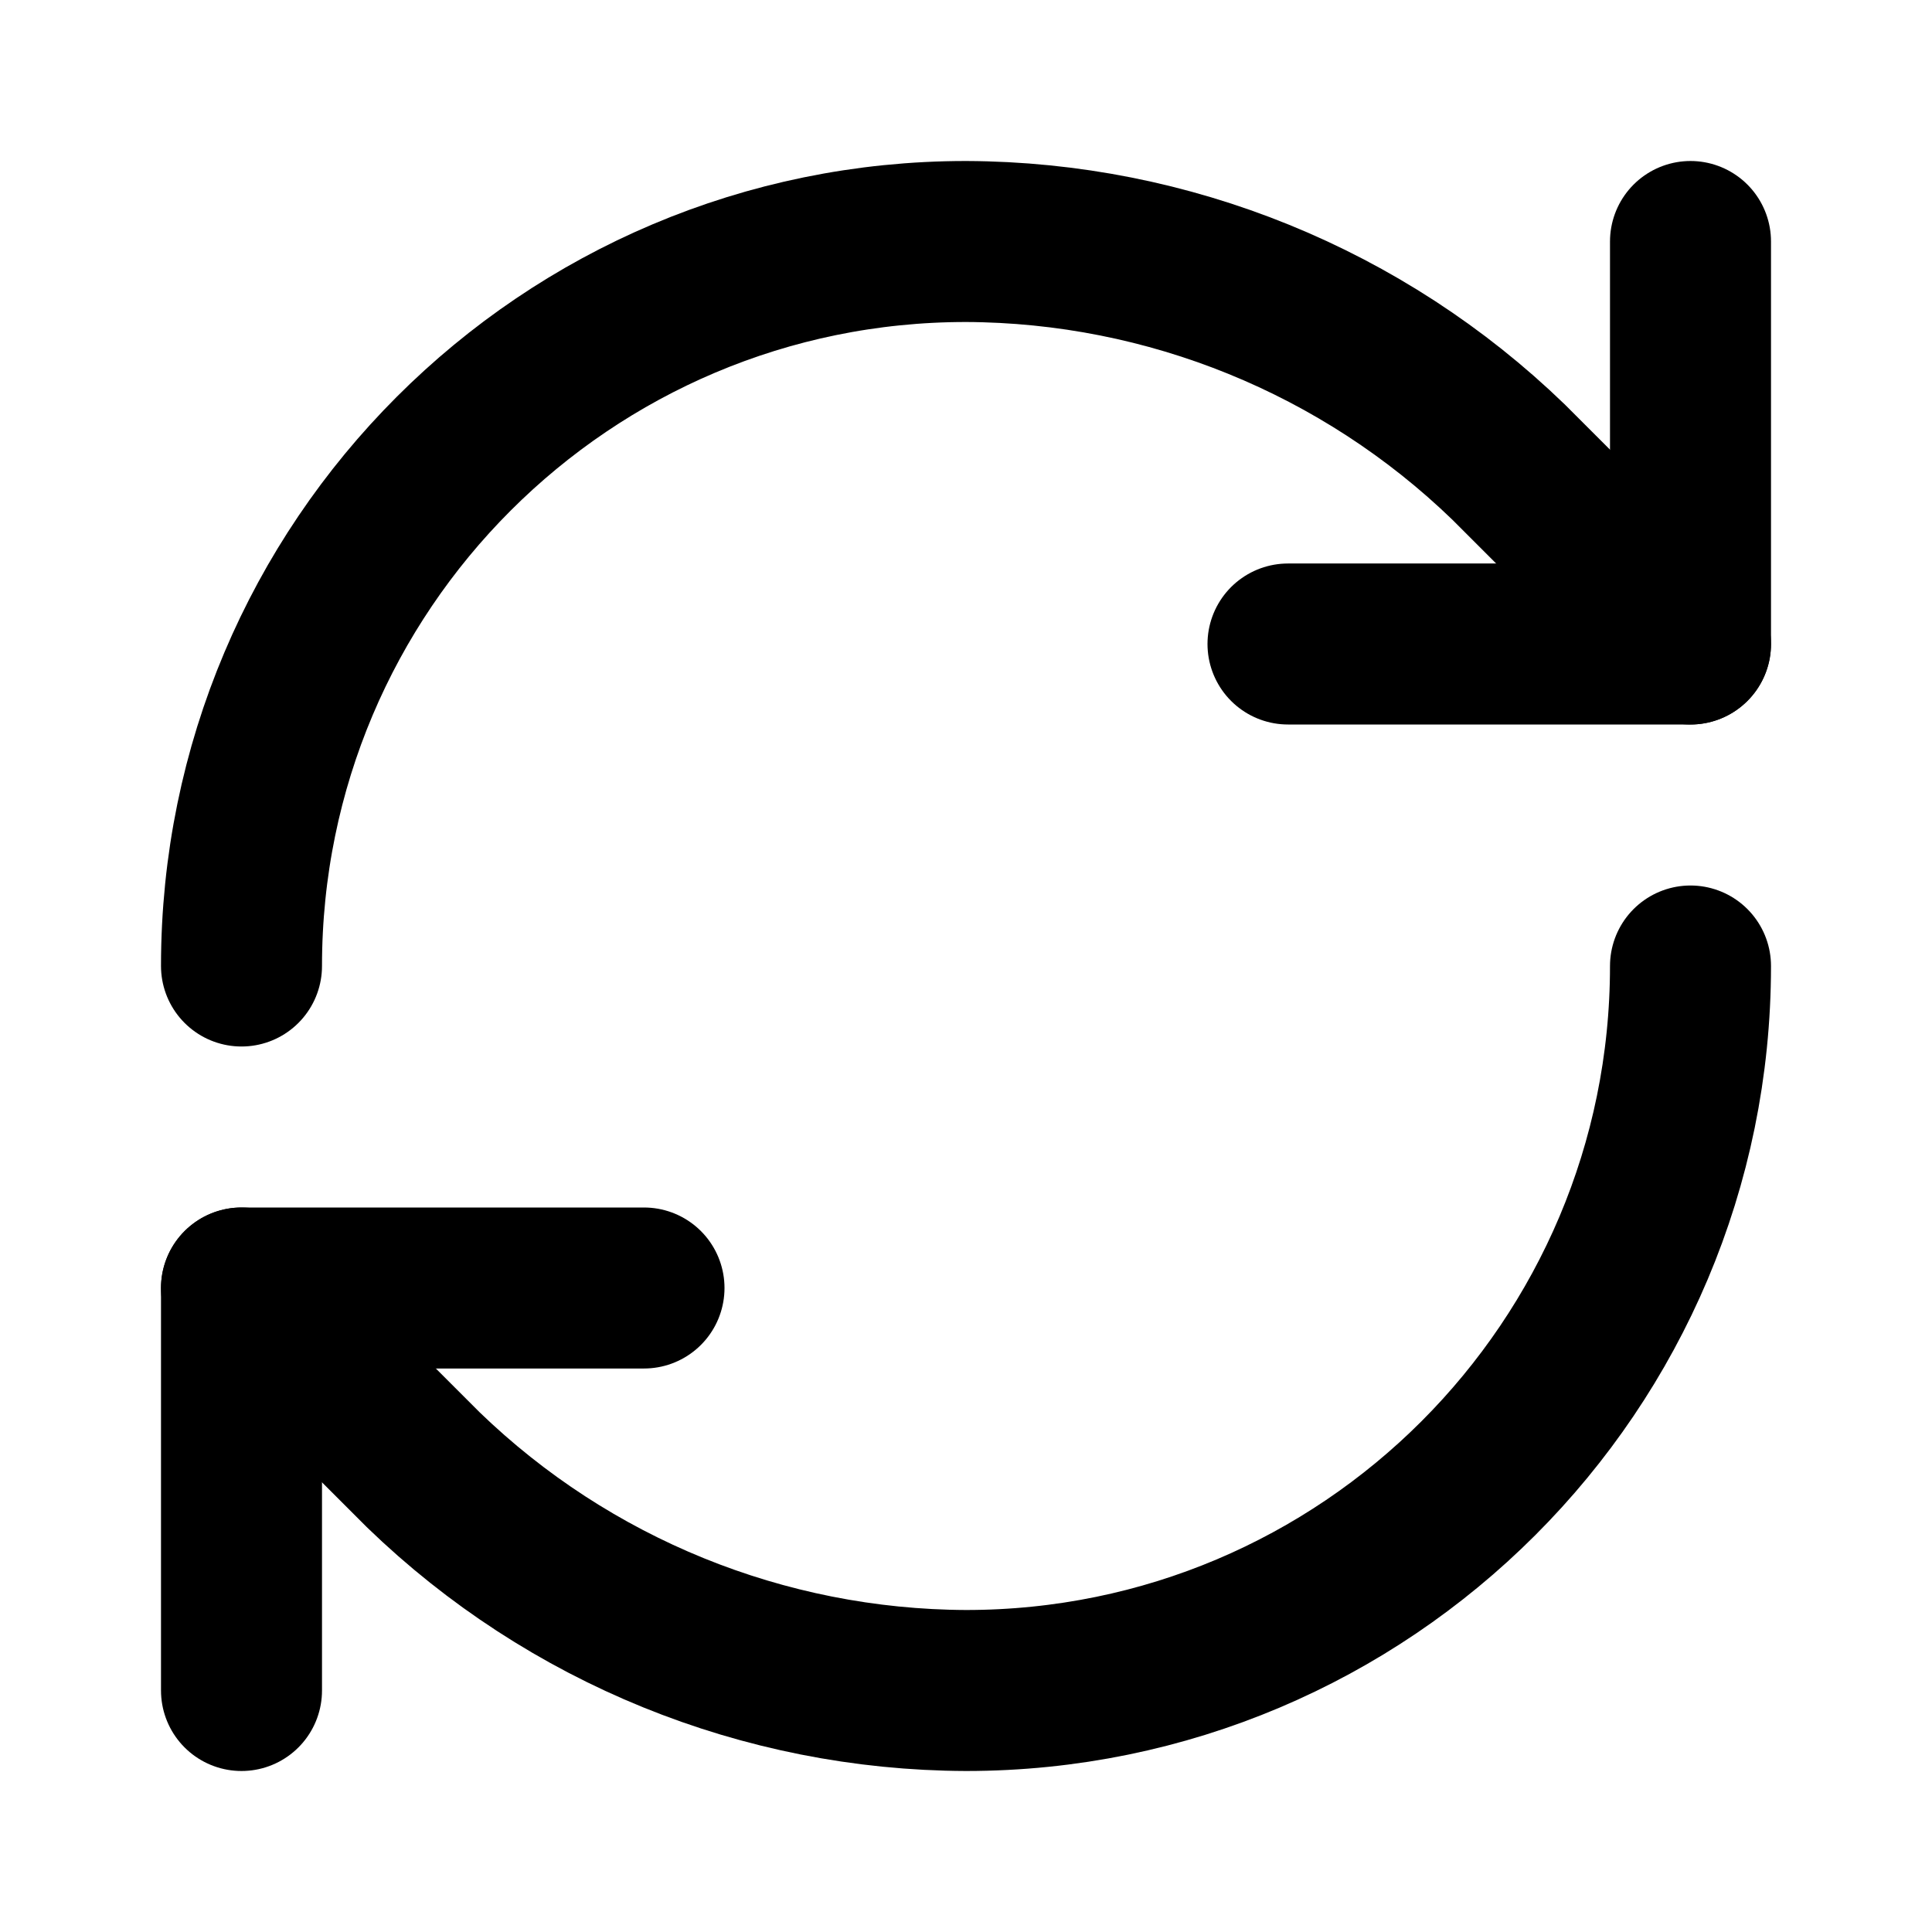
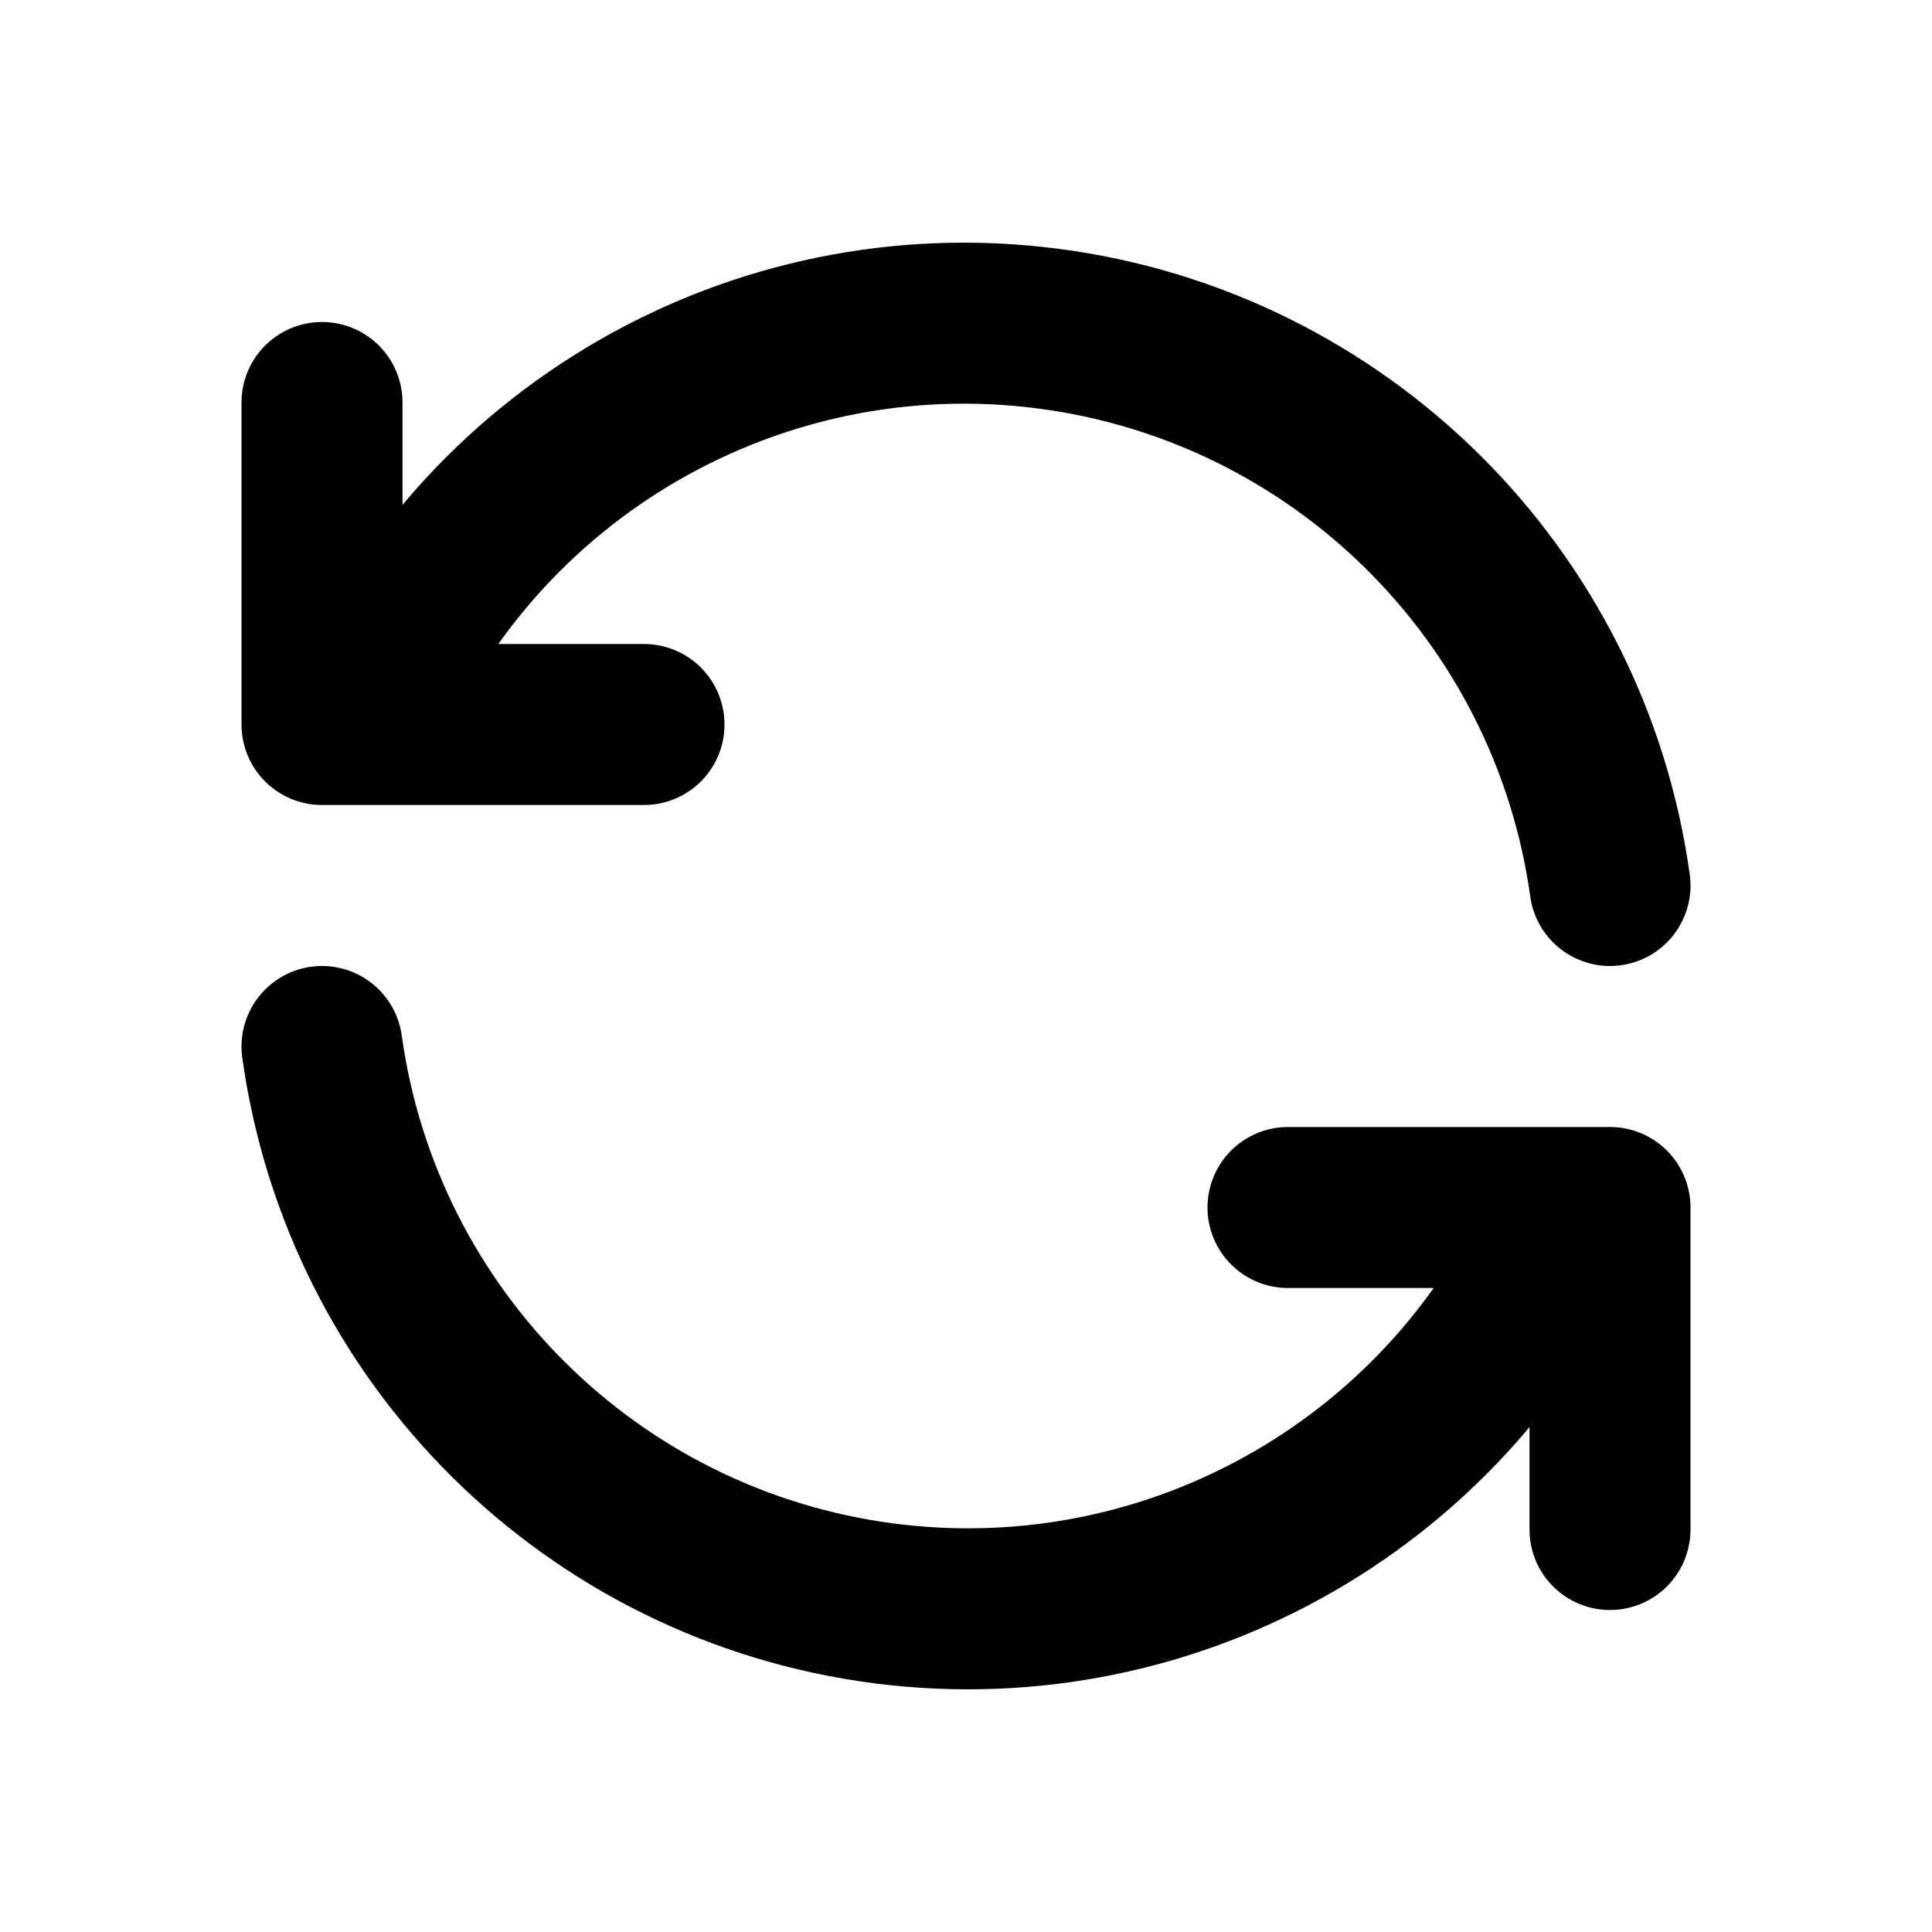
<svg xmlns="http://www.w3.org/2000/svg" width="24" height="24" viewBox="0 0 24 24" fill="none" stroke="currentColor" stroke-width="2" stroke-linecap="round" stroke-linejoin="round">
-   <path d="M3 12a9 9 0 0 1 9-9 9.75 9.75 0 0 1 6.74 2.74L21 8" />
-   <path d="M21 3v5h-5" />
-   <path d="M21 12a9 9 0 0 1-9 9 9.75 9.75 0 0 1-6.74-2.74L3 16" />
-   <path d="M8 16H3v5" />
+   <path d="M20 11a8.1 8.1 0 0 0 -15.5 -2m-.5 -4v4h4" />
+   <path d="M4 13a8.1 8.1 0 0 0 15.5 2m.5 4v-4h-4" />
</svg>
